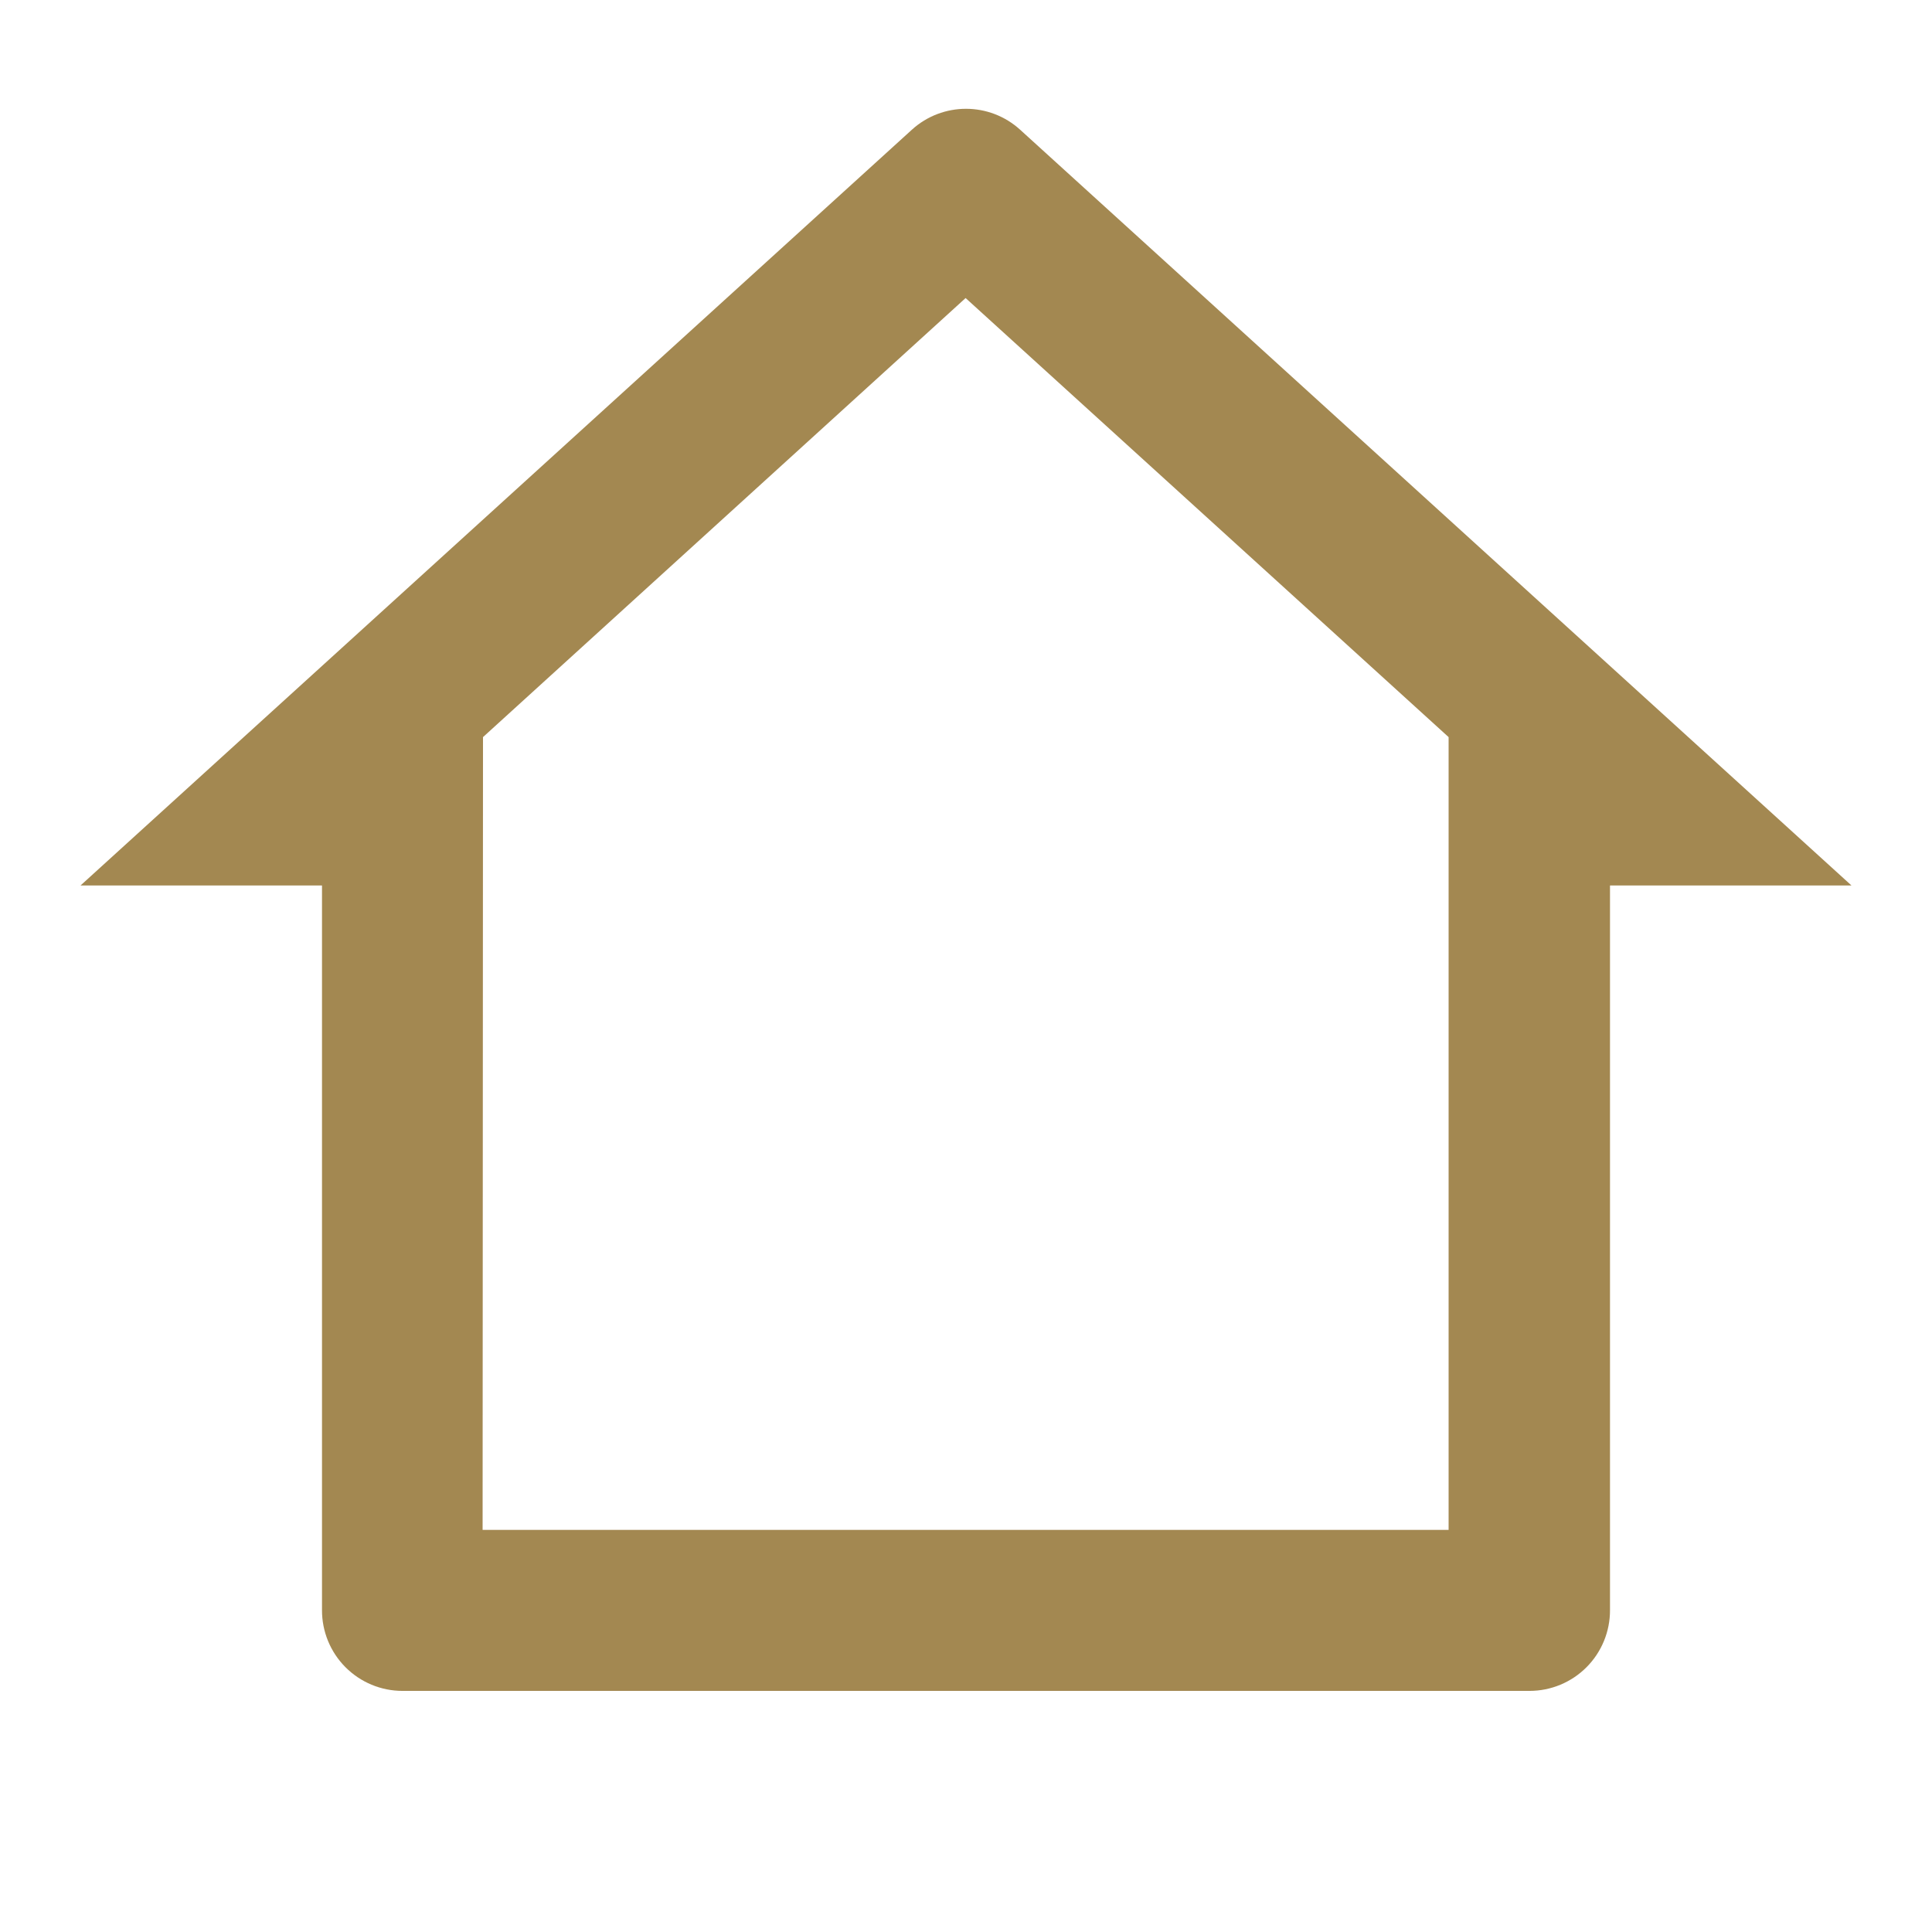
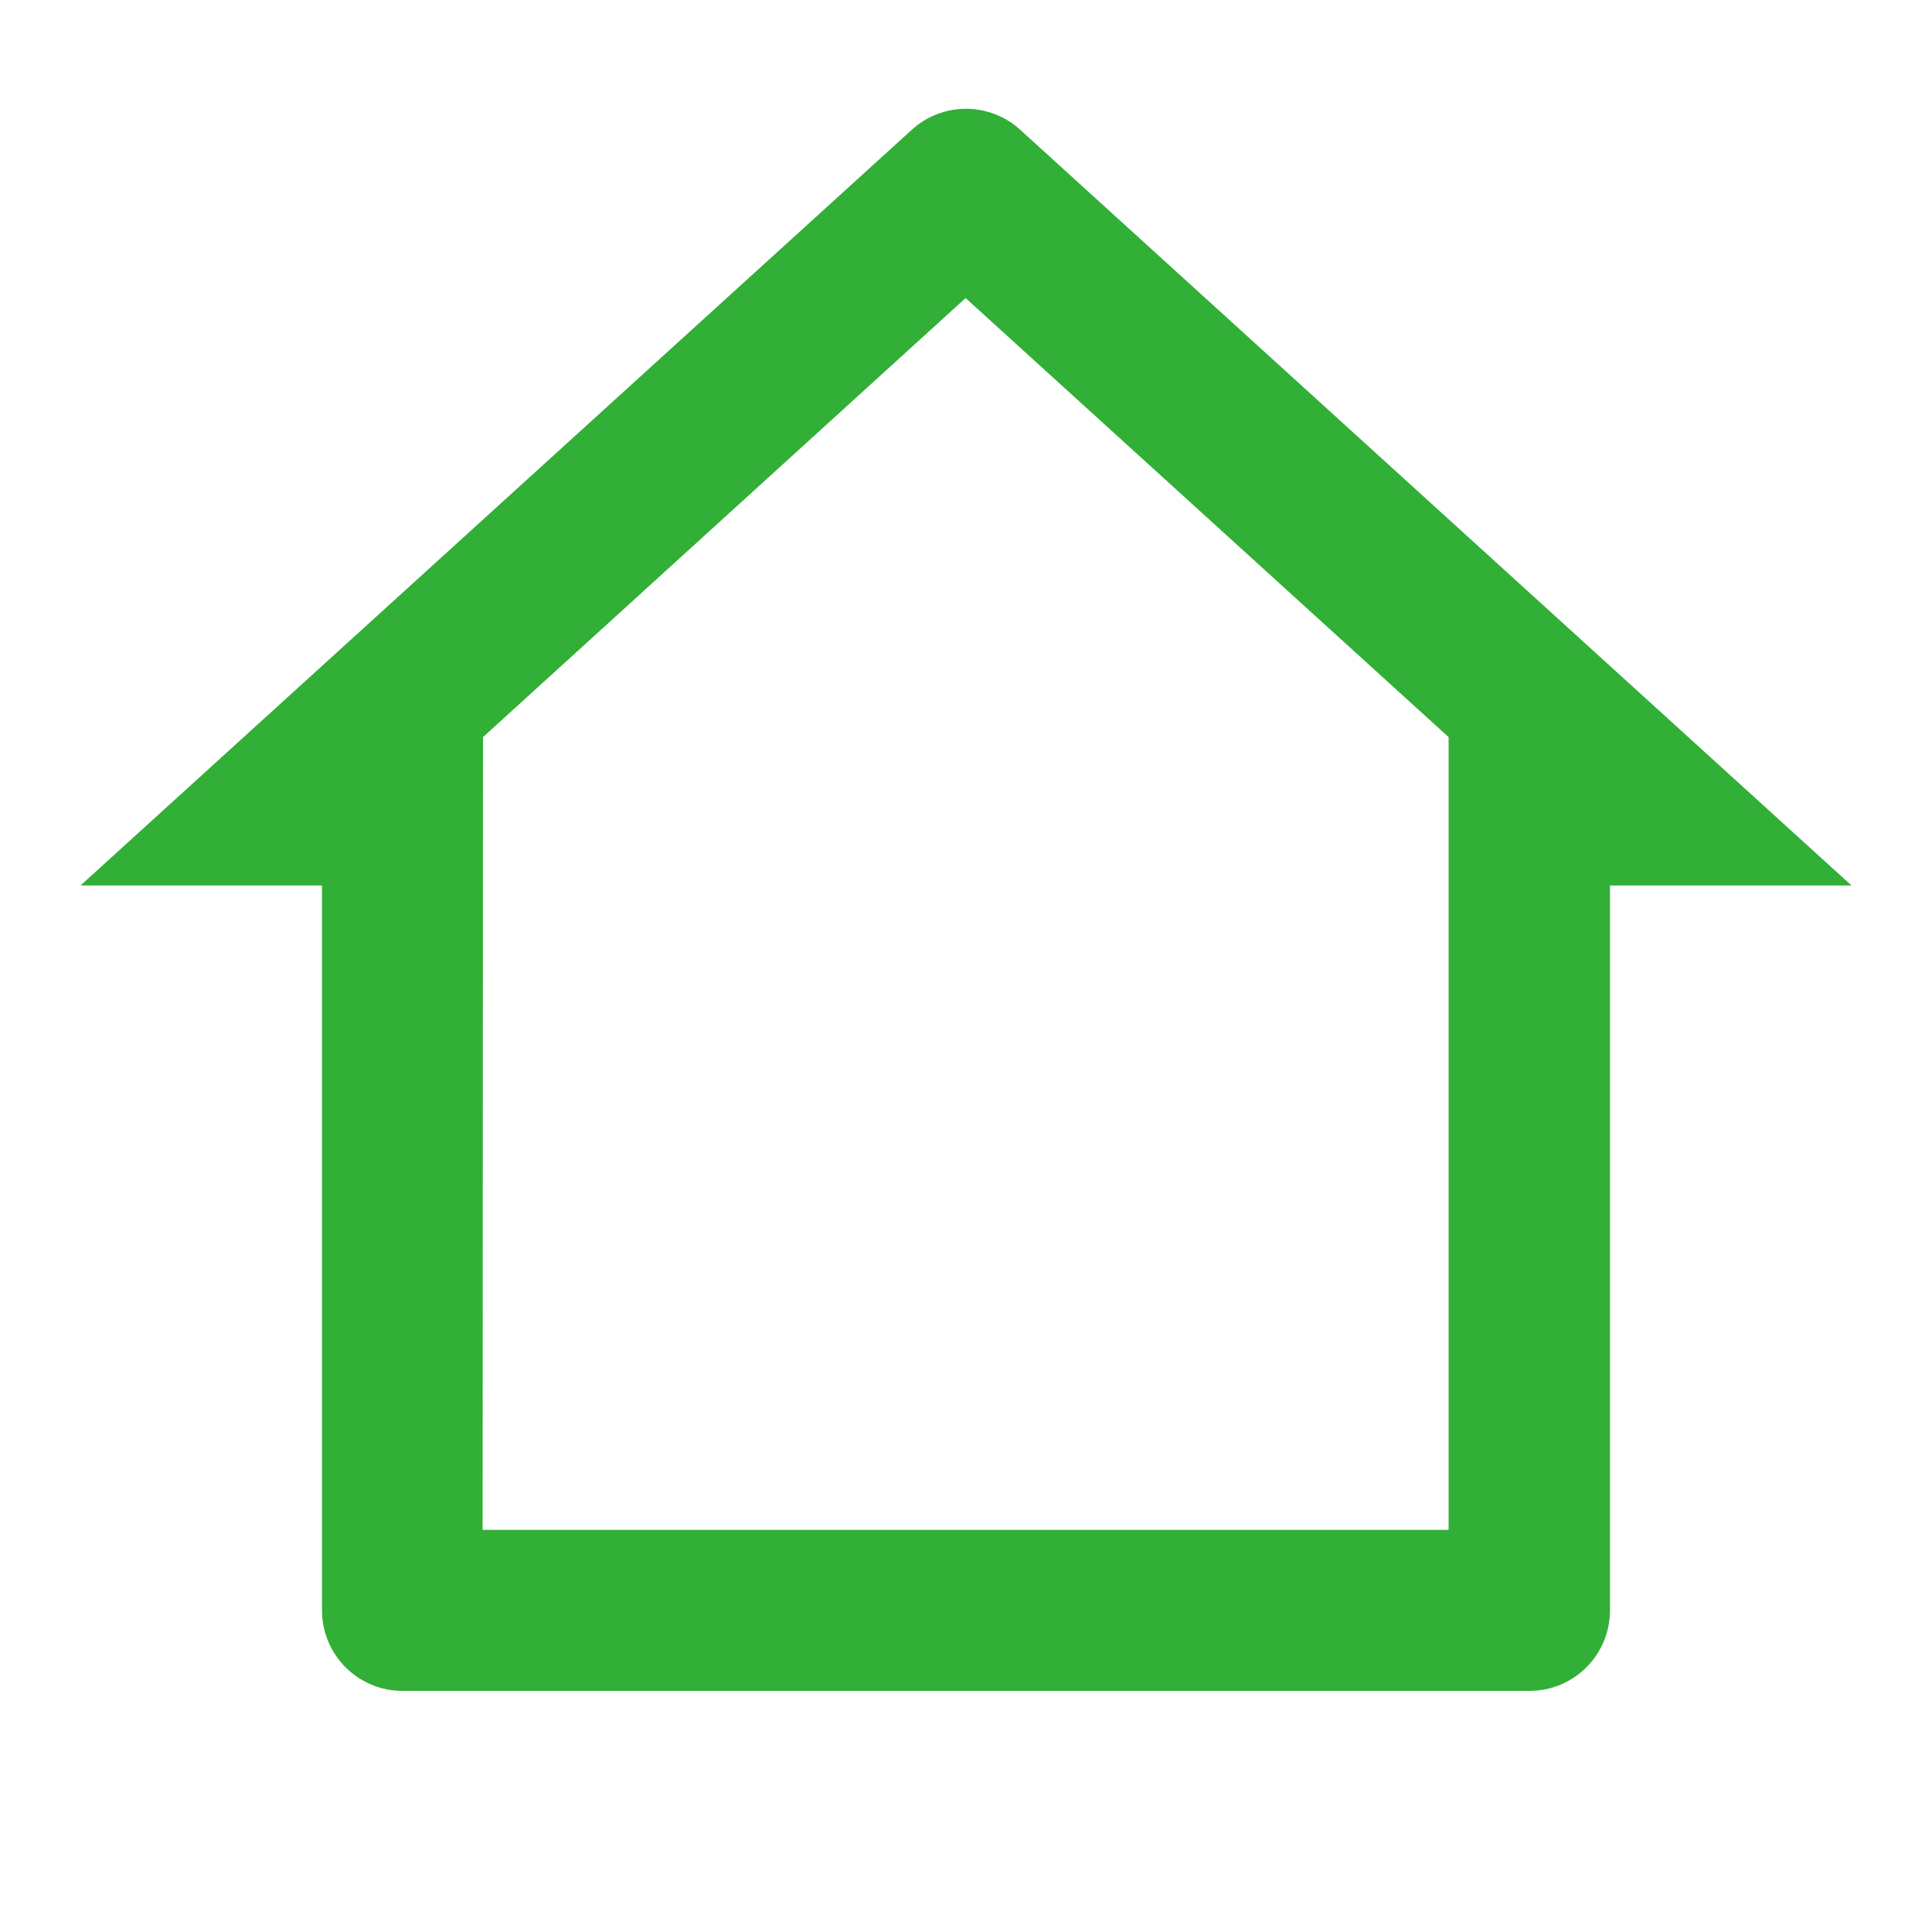
<svg xmlns="http://www.w3.org/2000/svg" id="home-2-line" width="24.36" height="24.36" viewBox="0 0 24.36 24.36">
  <path id="Caminho_418" fill="none" d="M0 0h24.36v24.36H0z" data-name="Caminho 418" />
-   <path id="Caminho_419" fill="#a38851" d="M19.27 21.3H5.06a1.015 1.015 0 0 1-1.015-1.02v-9.135H1l10.482-9.529a1.015 1.015 0 0 1 1.366 0l10.482 9.529h-3.045v9.135a1.015 1.015 0 0 1-1.015 1.02zm-13.2-2.03h12.18V9.274l-6.09-5.536-6.085 5.536z" data-name="Caminho 419" transform="translate(.015 .02)" />
+   <path id="Caminho_419" fill="#31af36" d="M19.27 21.3H5.06a1.015 1.015 0 0 1-1.015-1.02v-9.135H1l10.482-9.529a1.015 1.015 0 0 1 1.366 0l10.482 9.529h-3.045v9.135a1.015 1.015 0 0 1-1.015 1.02zm-13.2-2.03h12.18V9.274l-6.09-5.536-6.085 5.536z" data-name="Caminho 419" transform="translate(.015 .02)" />
</svg>
